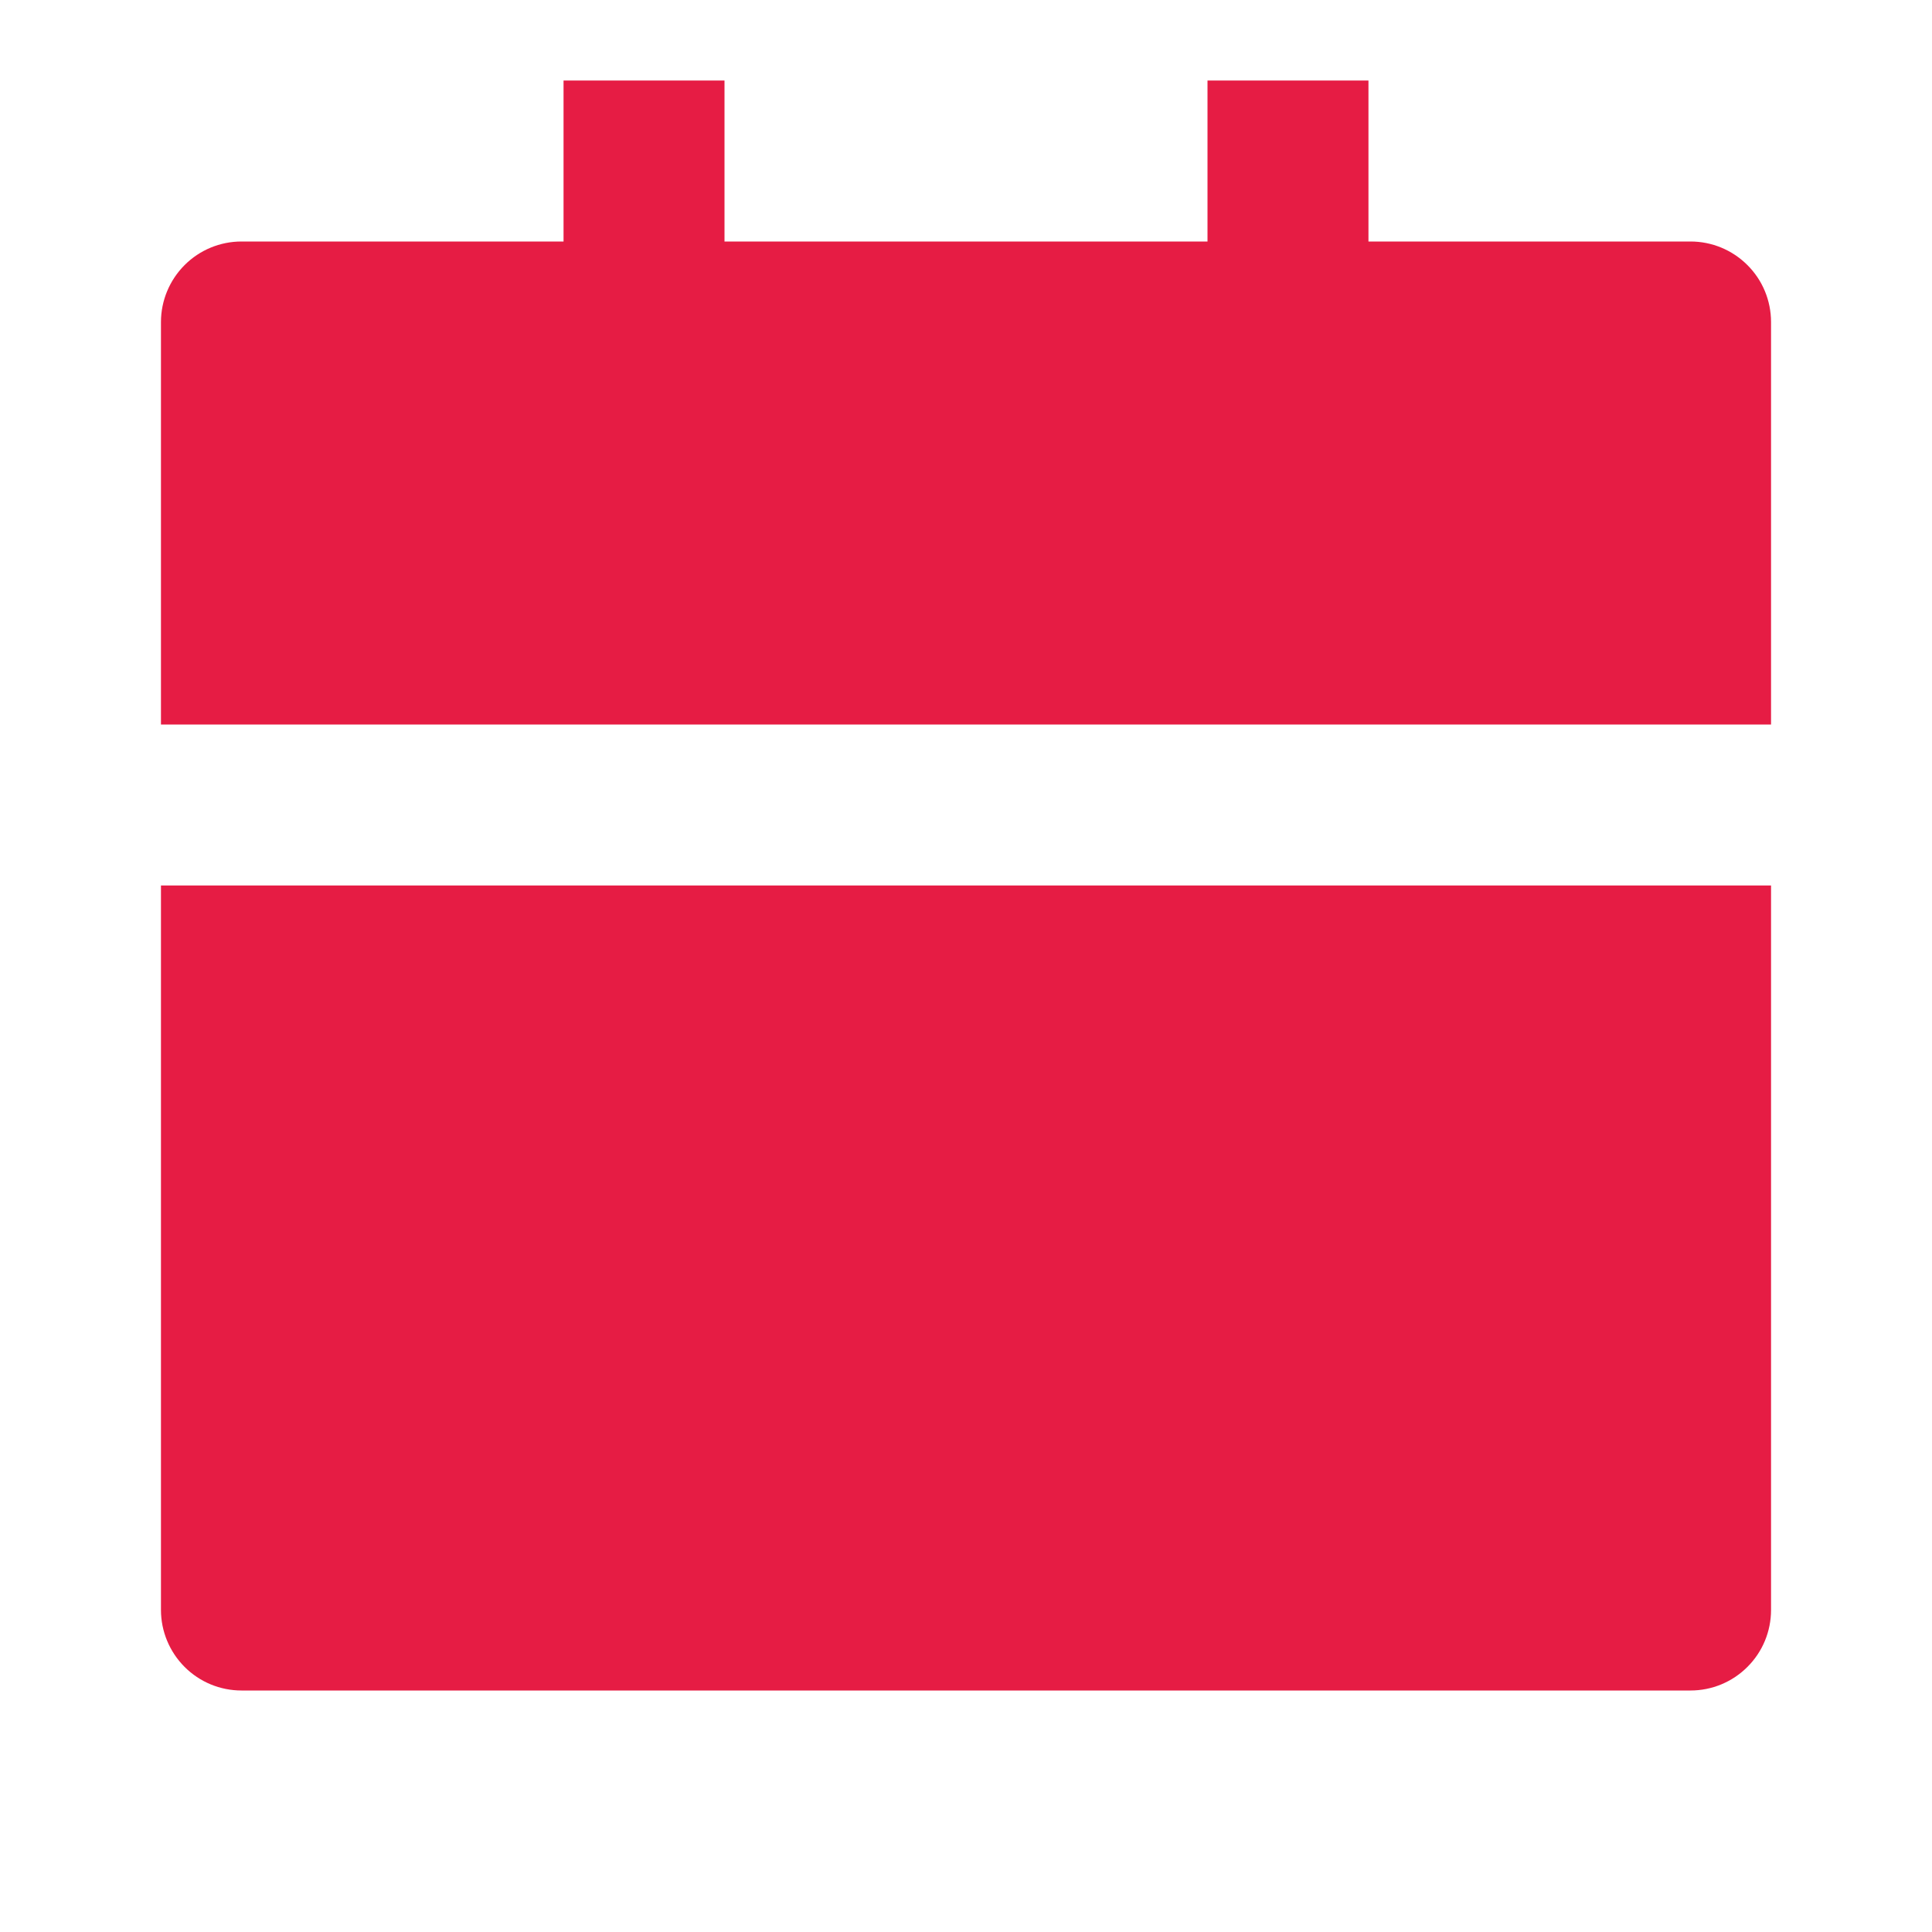
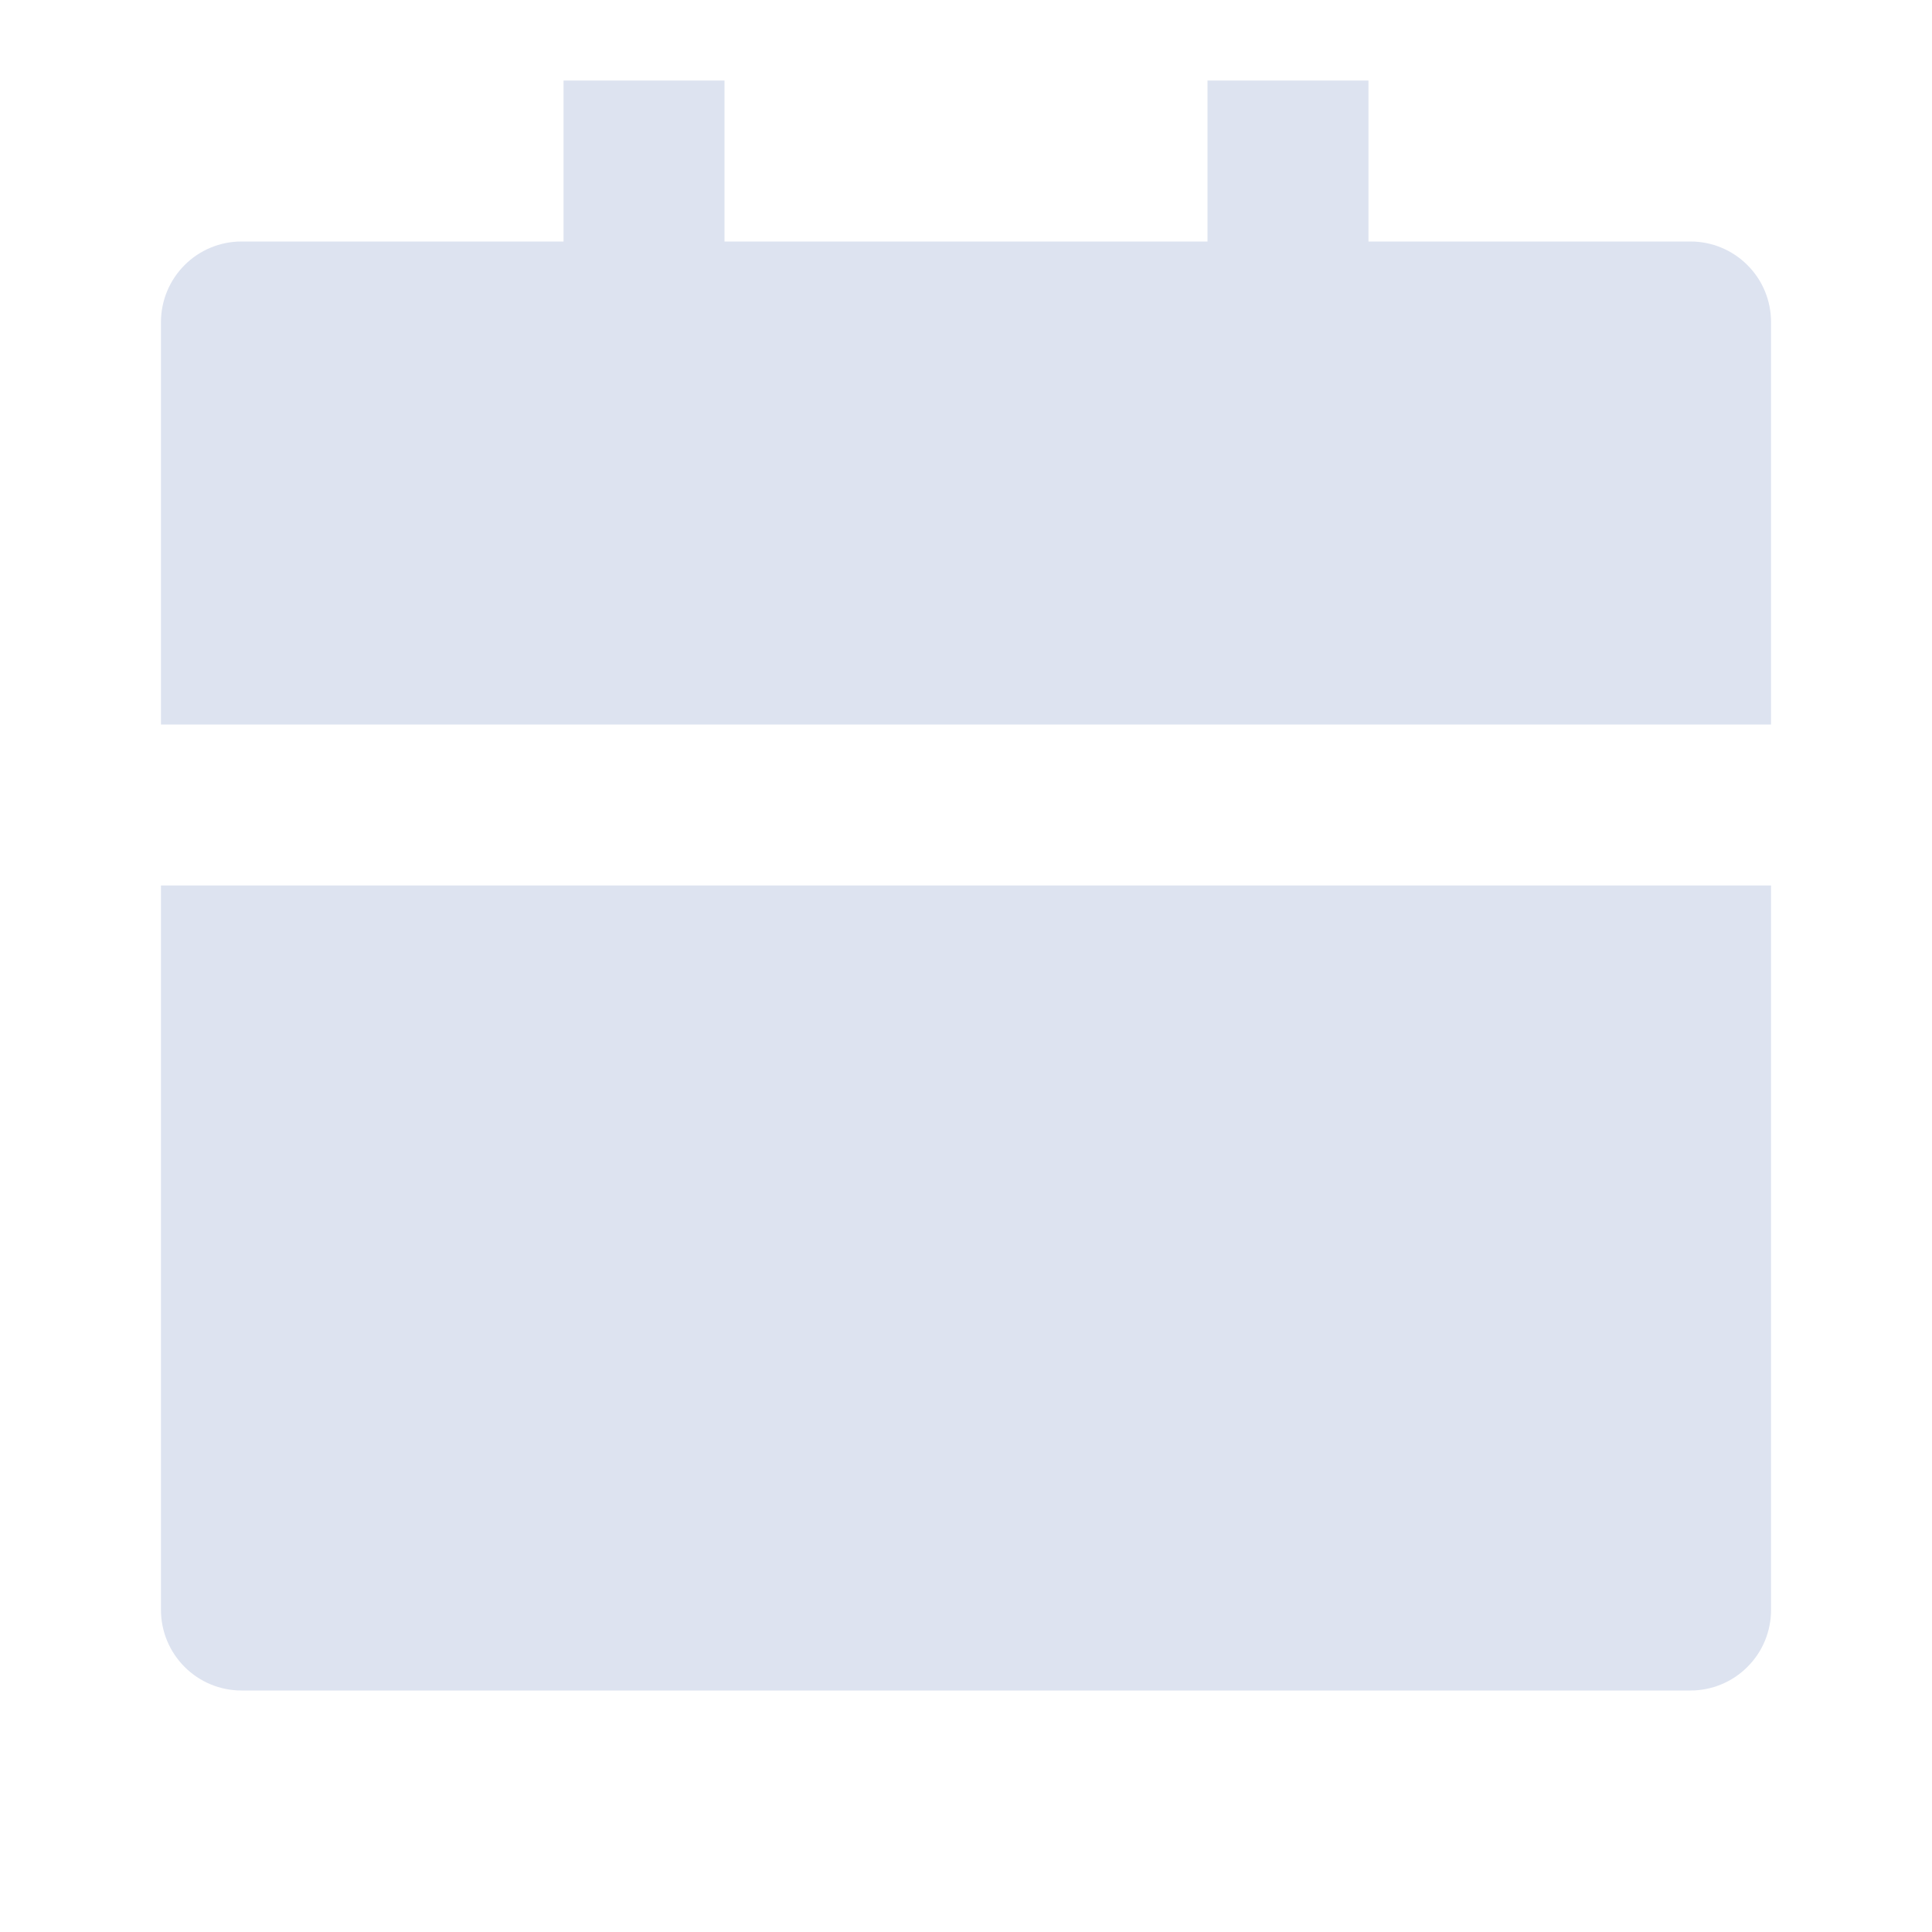
<svg xmlns="http://www.w3.org/2000/svg" width="16" height="16" viewBox="0 0 16 16" fill="none">
-   <path d="M1.333 7.333H14.667V13.333C14.667 13.51 14.597 13.68 14.471 13.805C14.346 13.93 14.177 14 14 14H2C1.823 14 1.654 13.93 1.529 13.805C1.404 13.68 1.333 13.51 1.333 13.333V7.333ZM11.333 2H14C14.177 2 14.346 2.07 14.471 2.195C14.597 2.32 14.667 2.49 14.667 2.667V6H1.333V2.667C1.333 2.49 1.404 2.32 1.529 2.195C1.654 2.07 1.823 2 2 2H4.667V0.667H6V2H10V0.667H11.333V2Z" fill="#E61C44" />
+   <path d="M1.333 7.333H14.667V13.333C14.667 13.51 14.597 13.68 14.471 13.805C14.346 13.93 14.177 14 14 14H2C1.823 14 1.654 13.93 1.529 13.805C1.404 13.68 1.333 13.51 1.333 13.333V7.333ZM11.333 2H14C14.177 2 14.346 2.07 14.471 2.195C14.597 2.32 14.667 2.49 14.667 2.667V6H1.333V2.667C1.333 2.49 1.404 2.32 1.529 2.195C1.654 2.07 1.823 2 2 2H4.667V0.667H6V2H10V0.667H11.333V2Z" fill="#DDE3F0" />
</svg>
